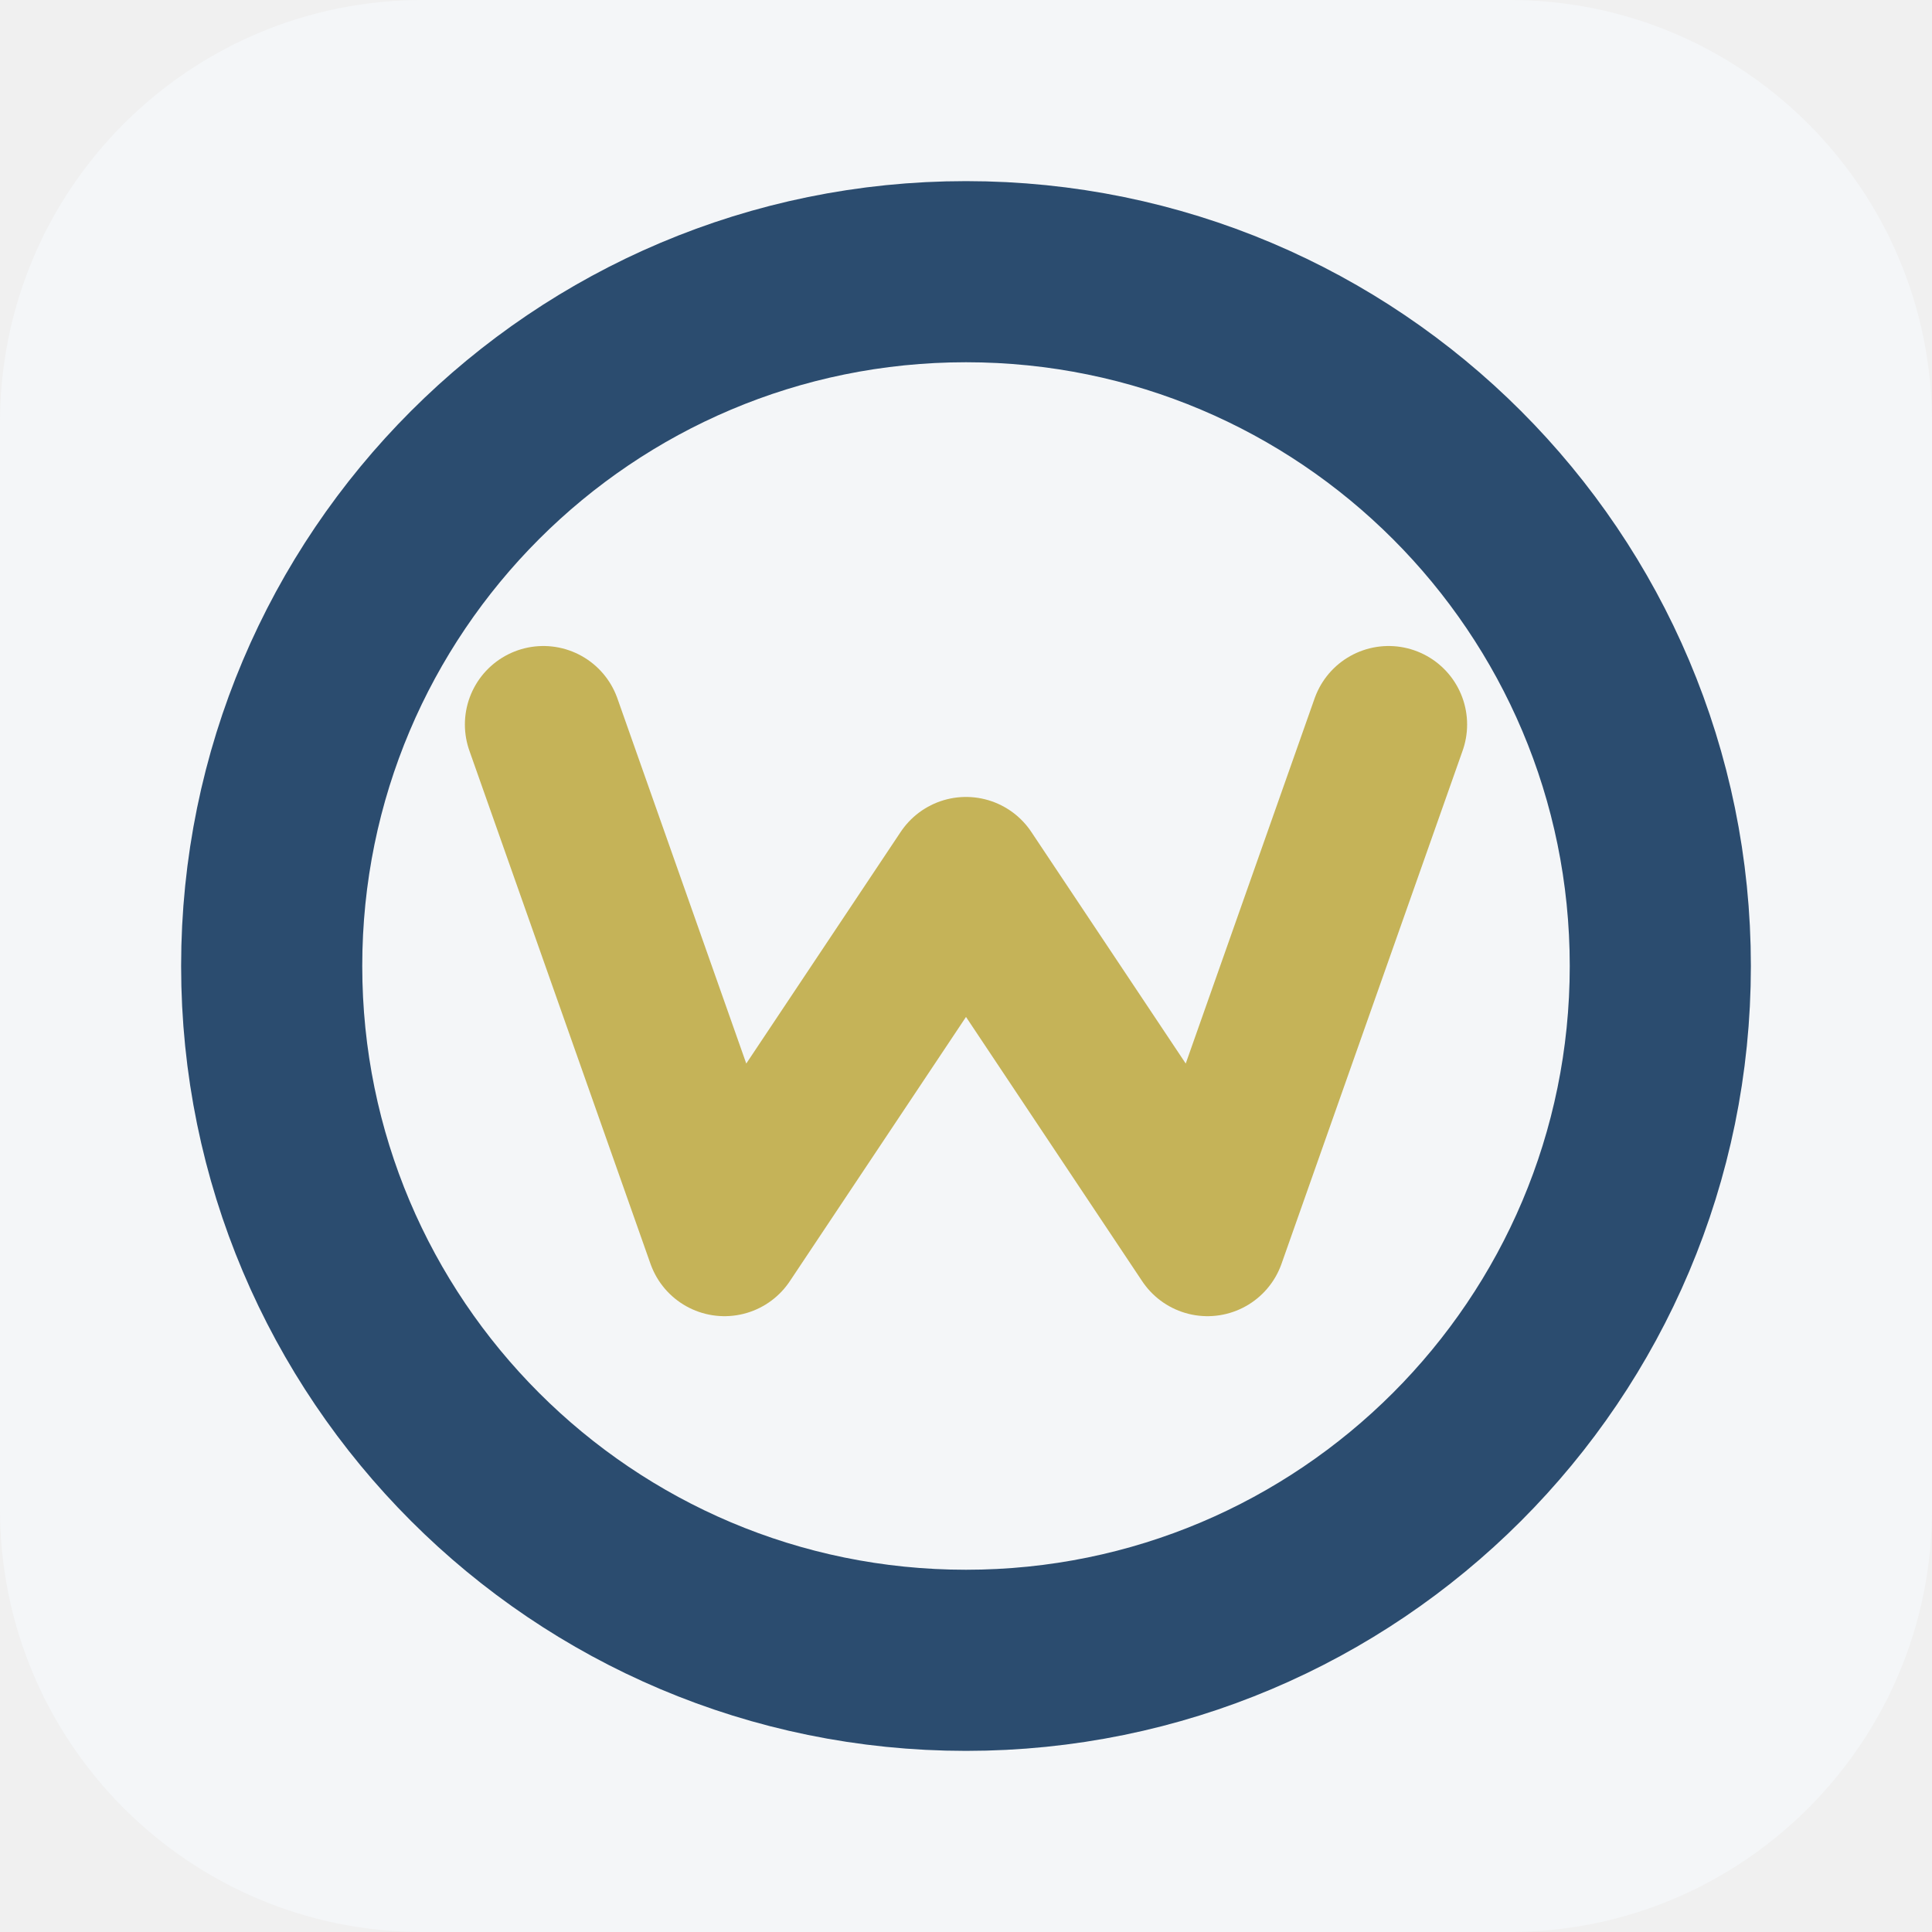
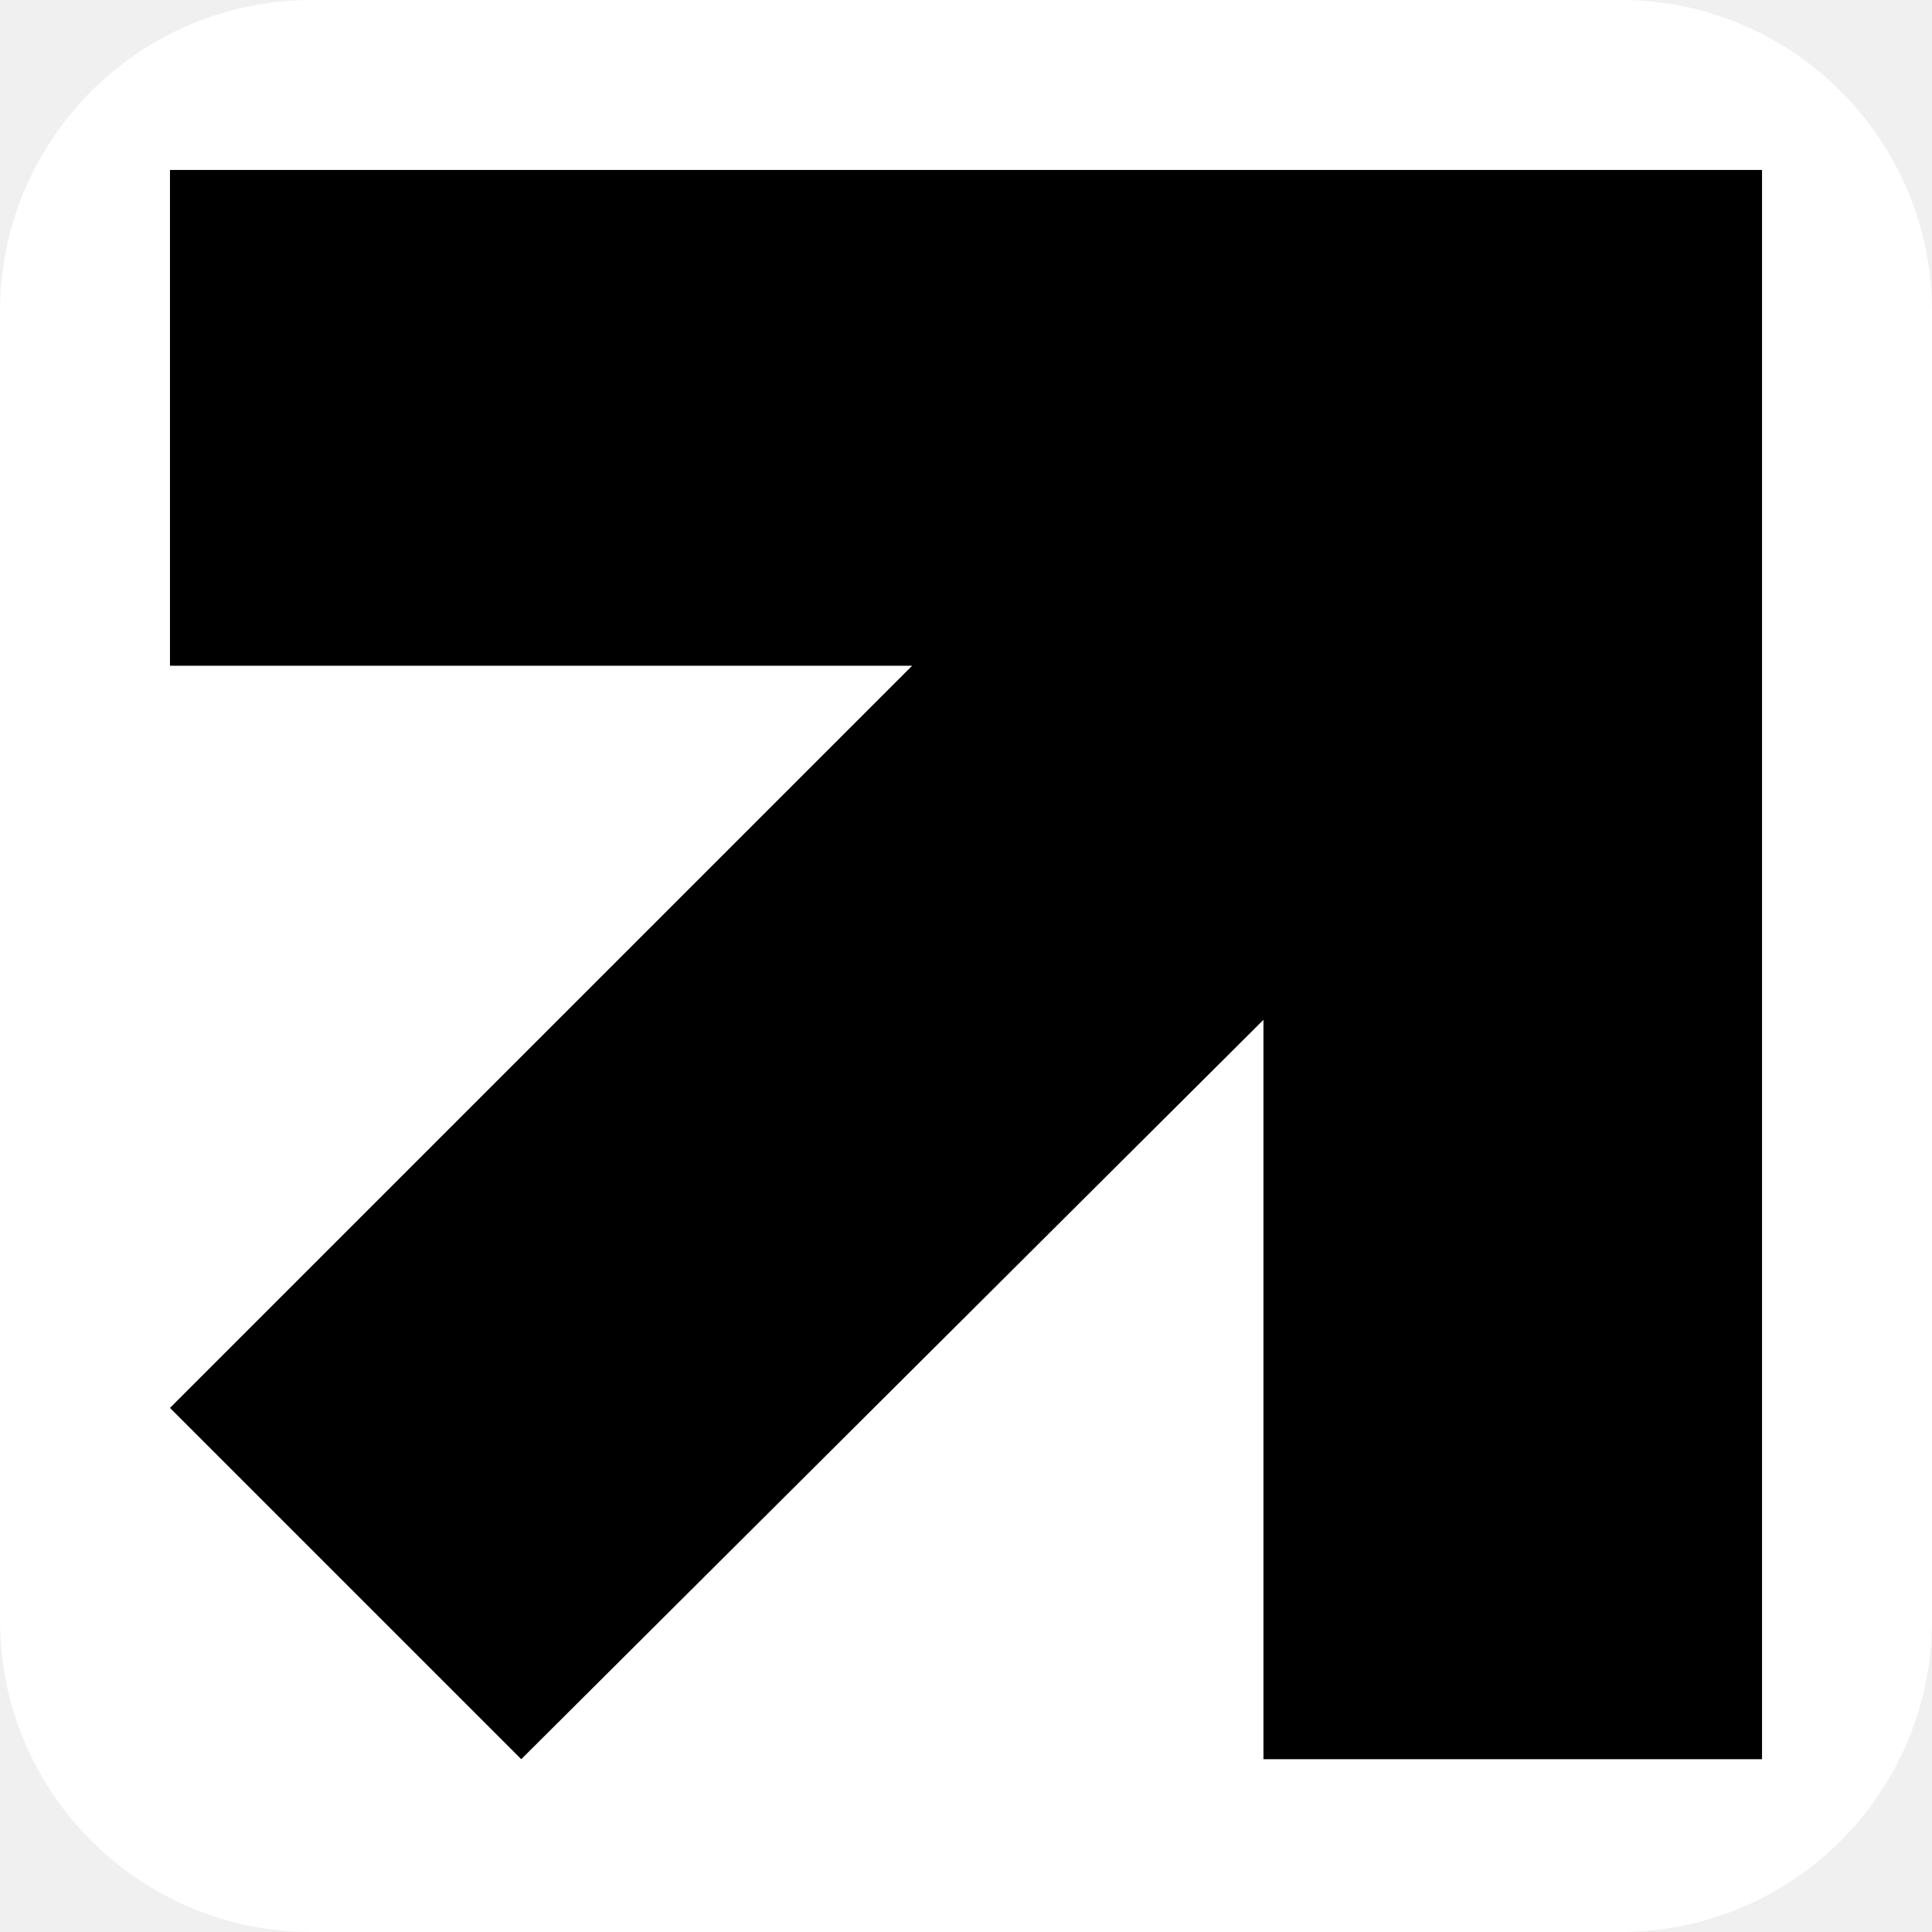
- <svg xmlns="http://www.w3.org/2000/svg" viewBox="0 0 32 32">
-   <rect width="32" height="32" rx="7" fill="#f4f6f8" />
-   <circle cx="16" cy="16" r="11.5" fill="none" stroke="#2b4c6f" stroke-width="3" />
-   <polyline points="9,12 12,20.5 16,14.5 20,20.5 23,12" fill="none" stroke="#c5b358" stroke-width="2.6" stroke-linecap="round" stroke-linejoin="round" />
+ <svg xmlns="http://www.w3.org/2000/svg" viewBox="-60 -60 682 682">
+   <rect x="-60" y="-60" width="682" height="682" rx="110" fill="#ffffff" />
+   <polygon points="0,0 562,0 562,561 386,561 386,300 124,561 0,437 262,175 0,175" fill="#000000" />
</svg>
